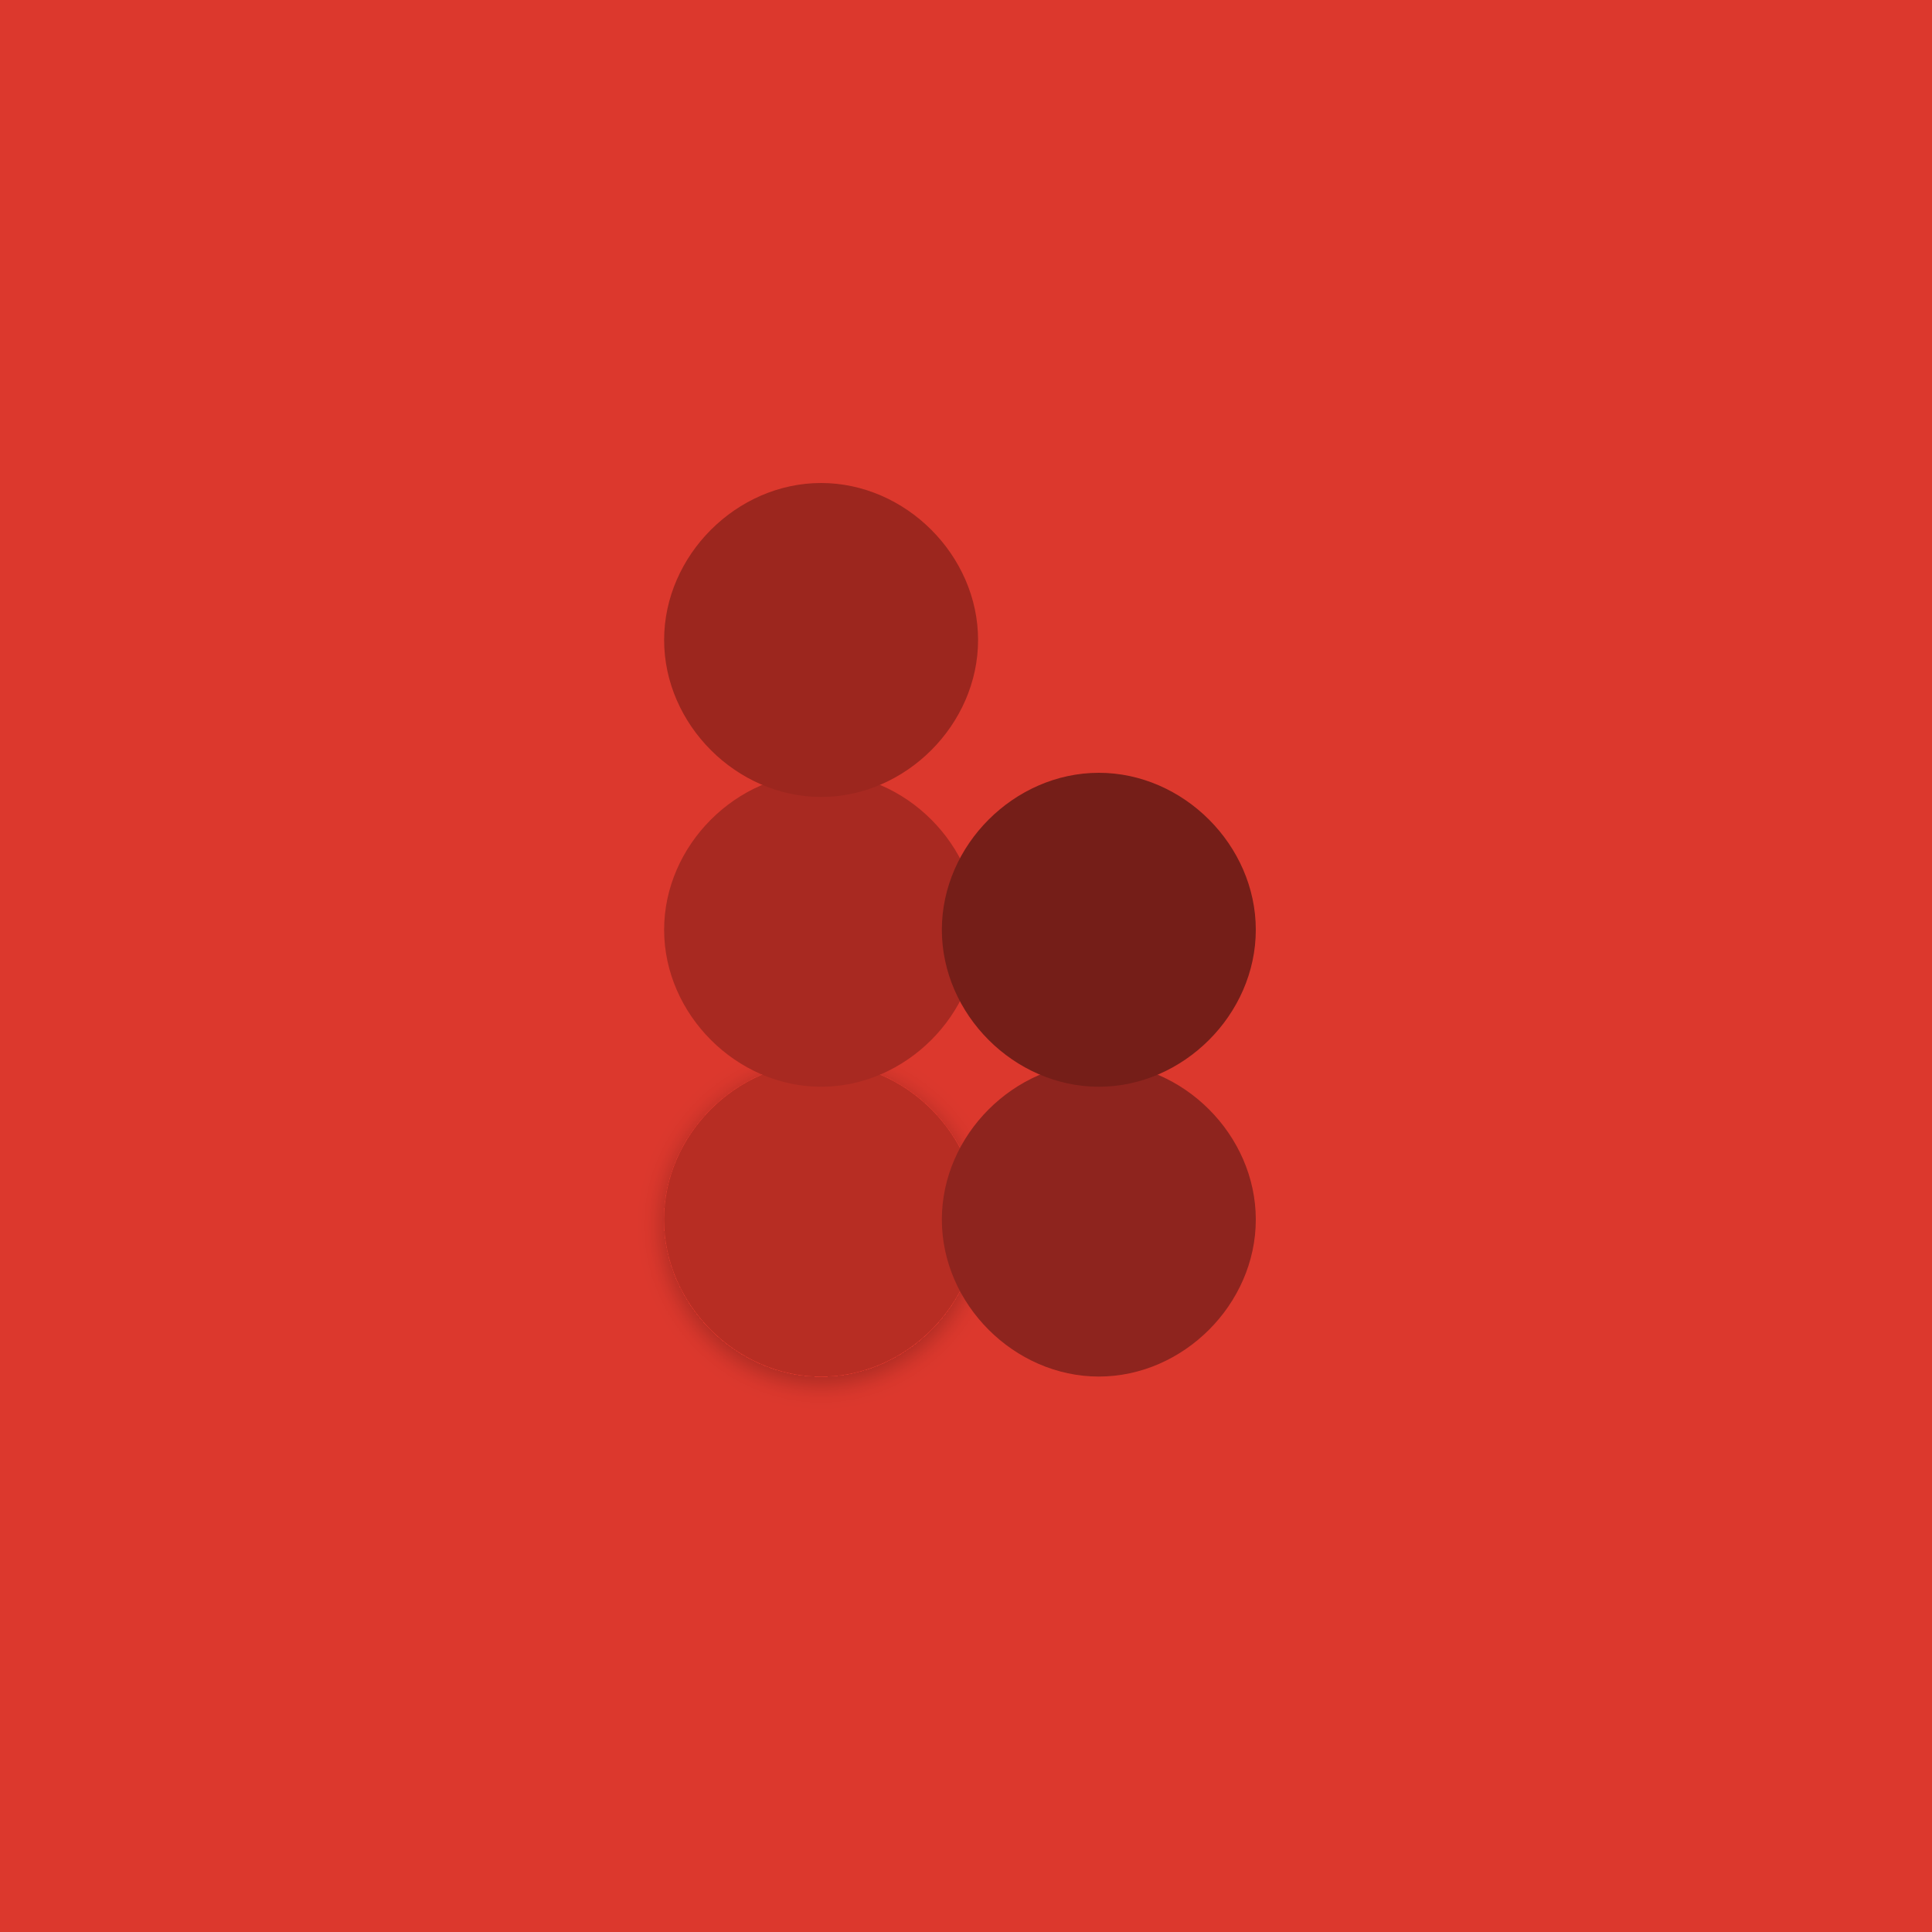
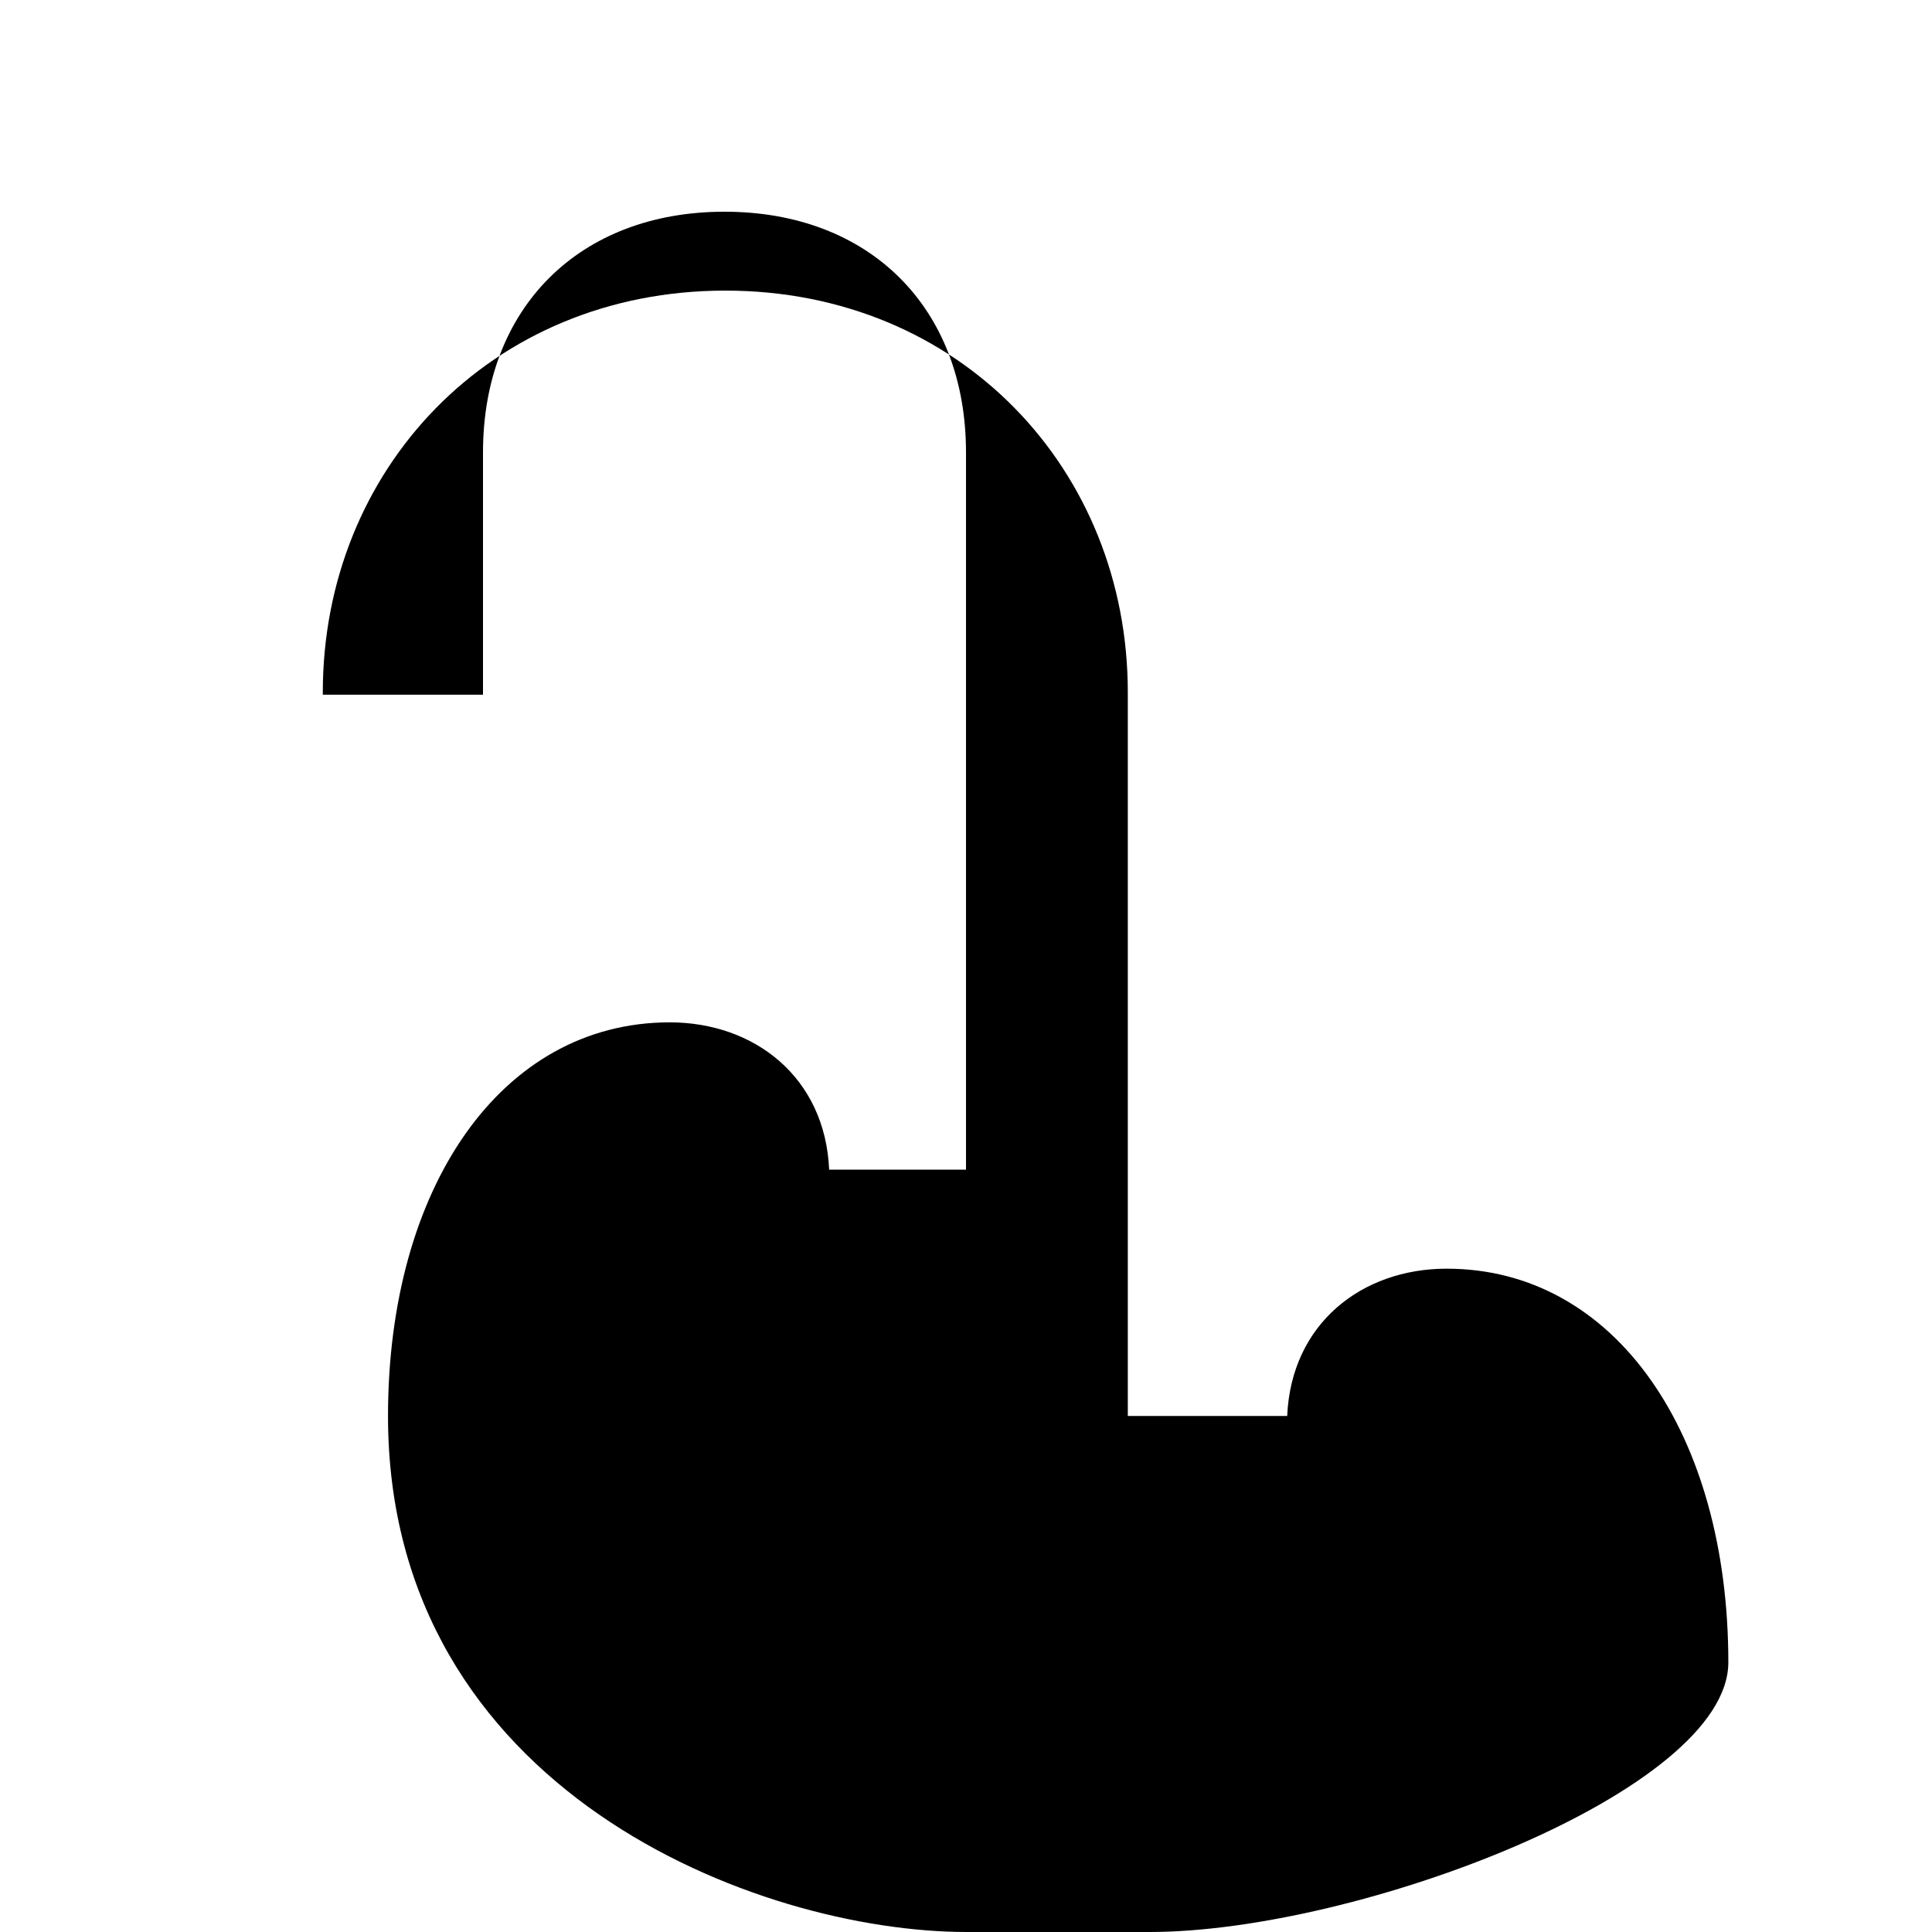
- <svg xmlns="http://www.w3.org/2000/svg" width="256" height="256" viewBox="0 0 256 256" fill="none">
-   <rect width="256" height="256" fill="#DC382D" />
-   <g filter="url(#filter0_d_103_35)">
-     <path d="M129.6 161.6C129.6 172.8 120 182.4 108.8 182.4C97.6 182.4 88 172.8 88 161.6C88 150.4 97.6 140.8 108.8 140.8C120 140.8 129.6 150.4 129.6 161.6Z" fill="#B72D23" />
-   </g>
-   <path d="M166.4 161.6C166.4 172.8 156.8 182.4 145.6 182.4C134.4 182.4 124.8 172.8 124.8 161.6C124.8 150.4 134.4 140.8 145.6 140.8C156.8 140.8 166.4 150.4 166.4 161.6Z" fill="#8E241E" />
-   <path d="M129.6 123.2C129.6 134.4 120 144 108.8 144C97.6 144 88 134.4 88 123.2C88 112 97.6 102.4 108.8 102.4C120 102.4 129.6 112 129.6 123.2Z" fill="#A82921" />
-   <path d="M166.4 123.2C166.4 134.4 156.8 144 145.6 144C134.4 144 124.8 134.4 124.8 123.2C124.8 112 134.4 102.4 145.6 102.4C156.8 102.4 166.4 112 166.4 123.2Z" fill="#751E18" />
-   <path d="M129.6 84.8C129.6 96 120 105.6 108.8 105.6C97.6 105.6 88 96 88 84.8C88 73.6 97.6 64 108.8 64C120 64 129.6 73.6 129.6 84.8Z" fill="#9C261E" />
-   <defs>
-     <filter id="filter0_d_103_35" x="84" y="137.6" width="49.6" height="52" filterUnits="userSpaceOnUse" color-interpolation-filters="sRGB">
-       <feFlood flood-opacity="0" result="BackgroundImageFix" />
-       <feColorMatrix in="SourceAlpha" type="matrix" values="0 0 0 0 0 0 0 0 0 0 0 0 0 0 0 0 0 0 127 0" result="hardAlpha" />
-       <feOffset dy="0.8" />
-       <feGaussianBlur stdDeviation="1.6" />
-       <feComposite in2="hardAlpha" operator="out" />
-       <feColorMatrix type="matrix" values="0 0 0 0 0 0 0 0 0 0 0 0 0 0 0 0 0 0 0.25 0" />
-       <feBlend mode="normal" in2="BackgroundImageFix" result="effect1_dropShadow_103_35" />
-       <feBlend mode="normal" in="SourceGraphic" in2="effect1_dropShadow_103_35" result="shape" />
-     </filter>
-   </defs>
+ <svg xmlns="http://www.w3.org/2000/svg" role="img" viewBox="0 0 24 24">
+   <path d="M12.01 24C9.42 24 4.82 22.25 4.82 17.59c0-2.83 1.4-4.89 3.5-4.89 1.05 0 1.93.68 1.98 1.83H12V5.62c0-1.8-1.2-2.99-3-2.99s-3 1.19-3 2.99v3.01H4.01V8.6c0-2.76 2.08-4.99 5-4.99s5 2.23 5 4.99v8.99h1.98c.05-1.15.93-1.83 1.98-1.83 2.1 0 3.5 2.06 3.5 4.89C21.47 22.25 16.87 24 14.28 24z" />
</svg>
